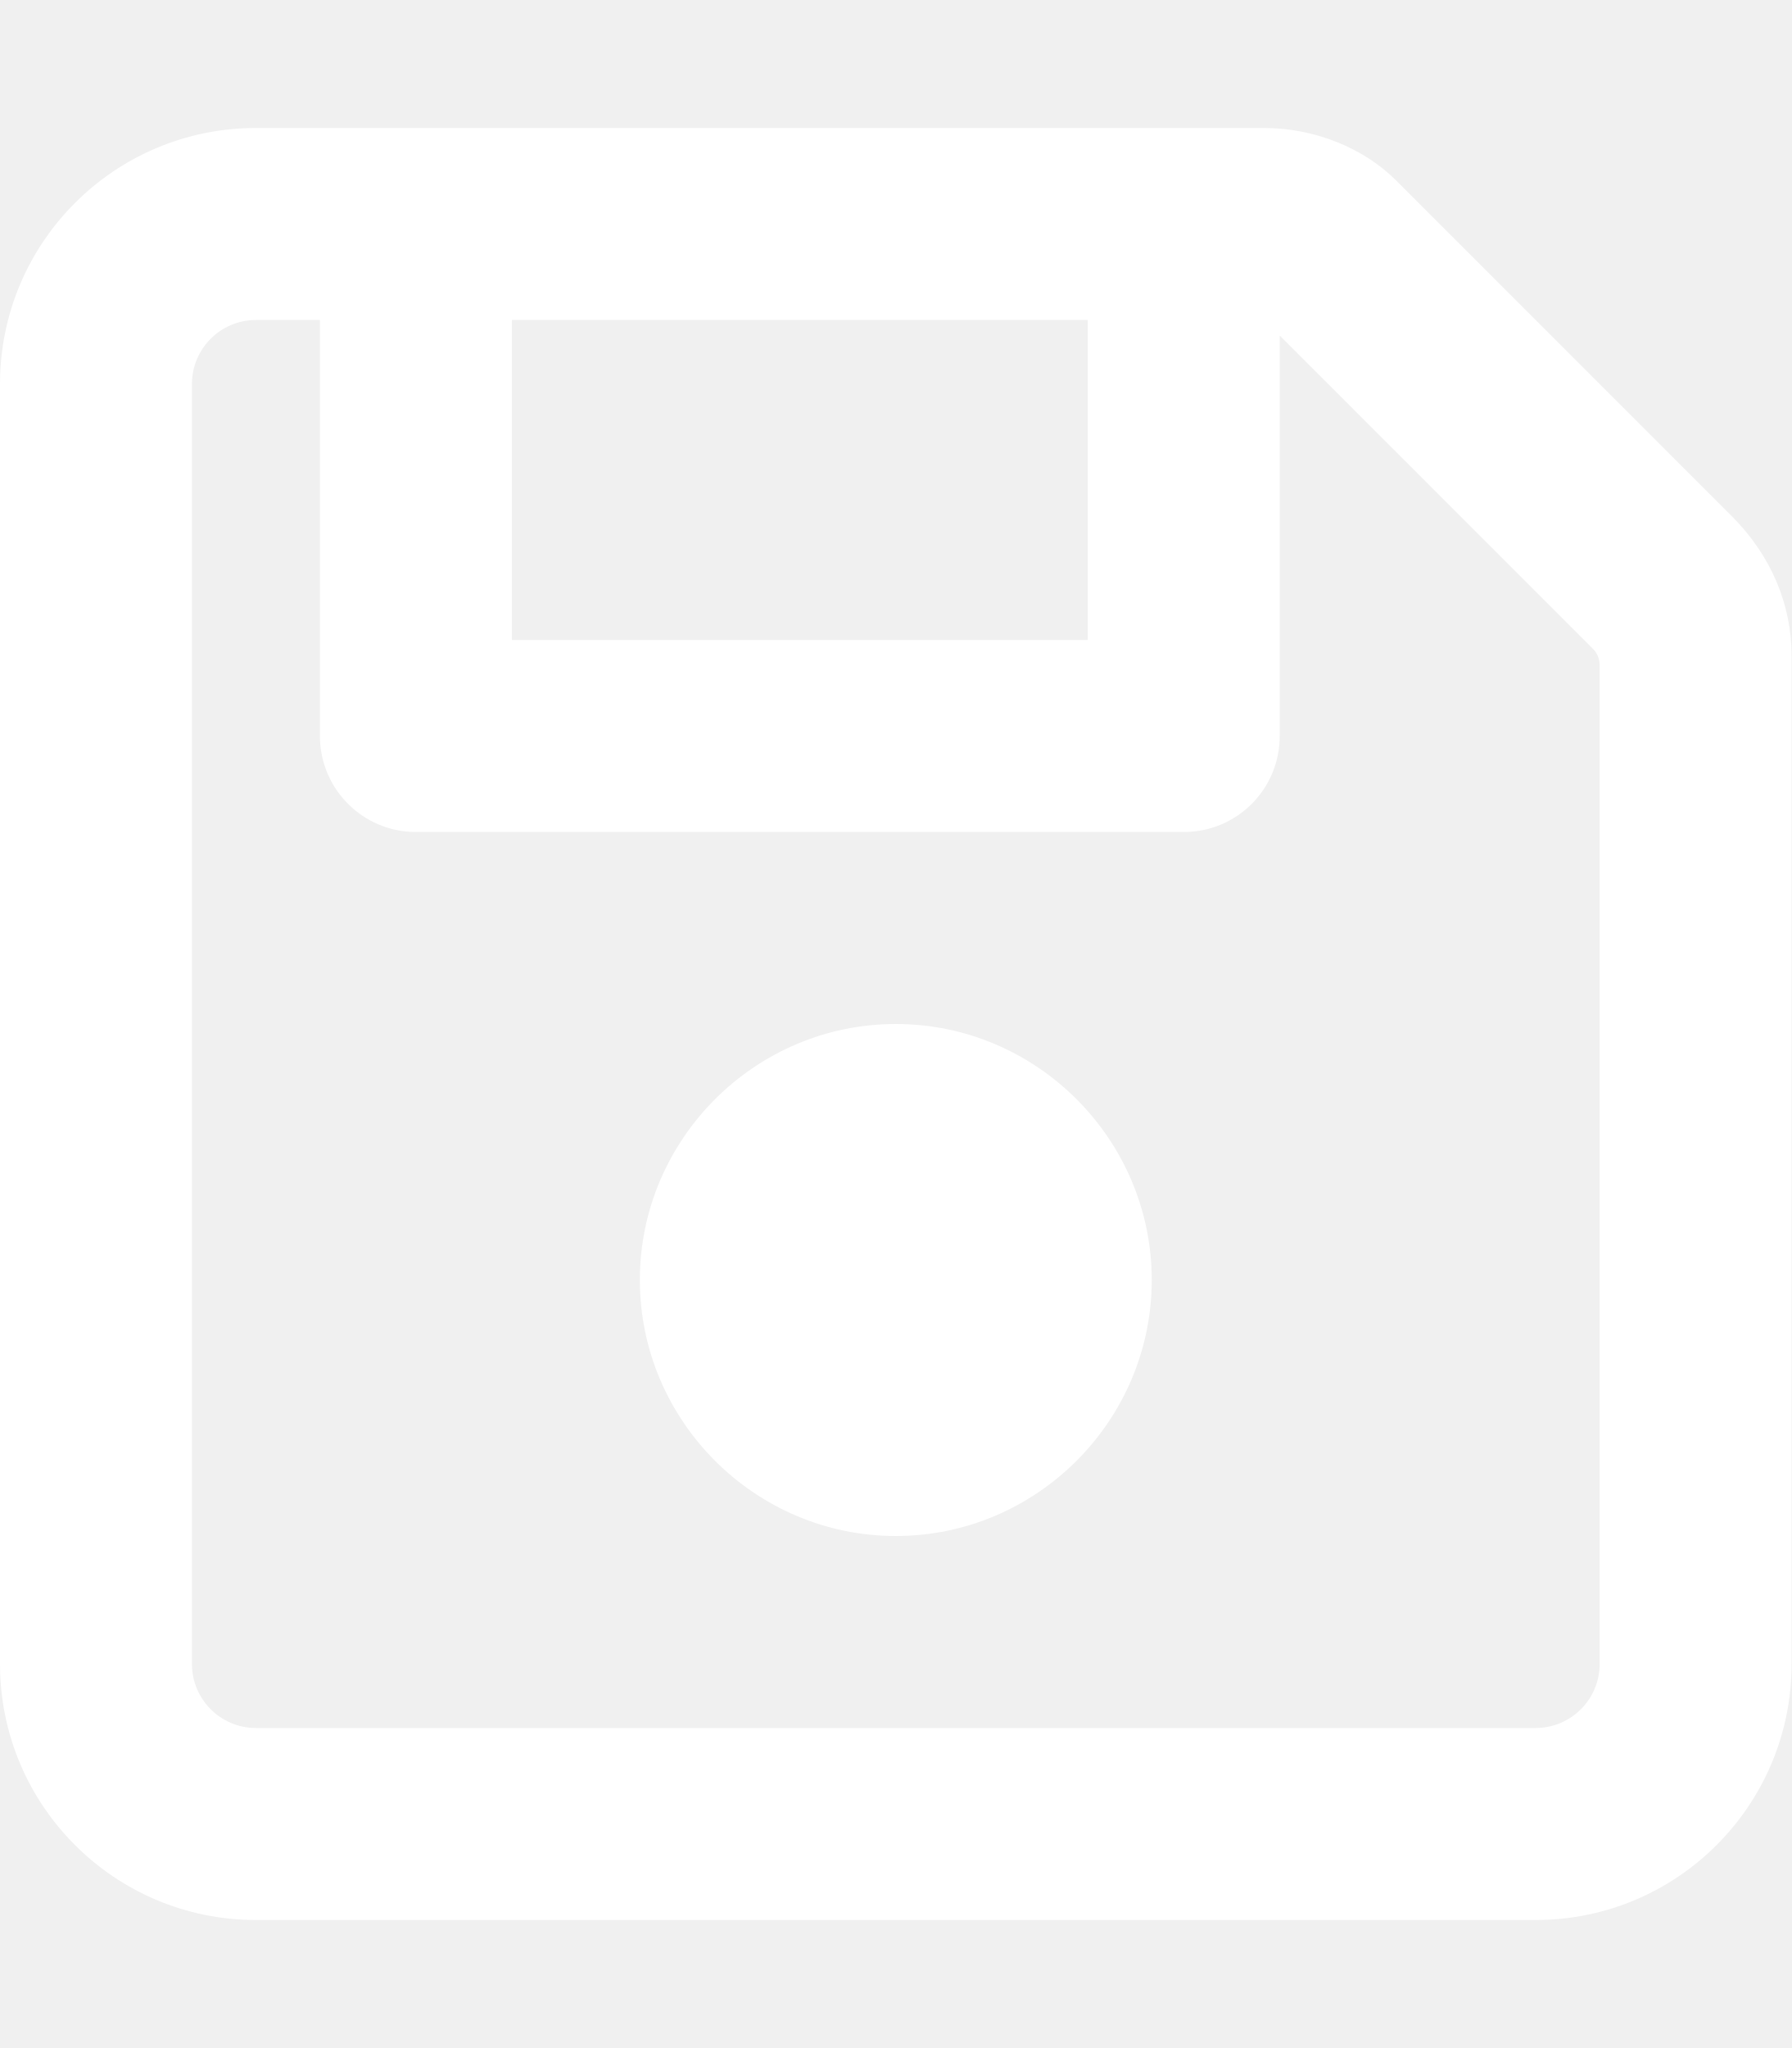
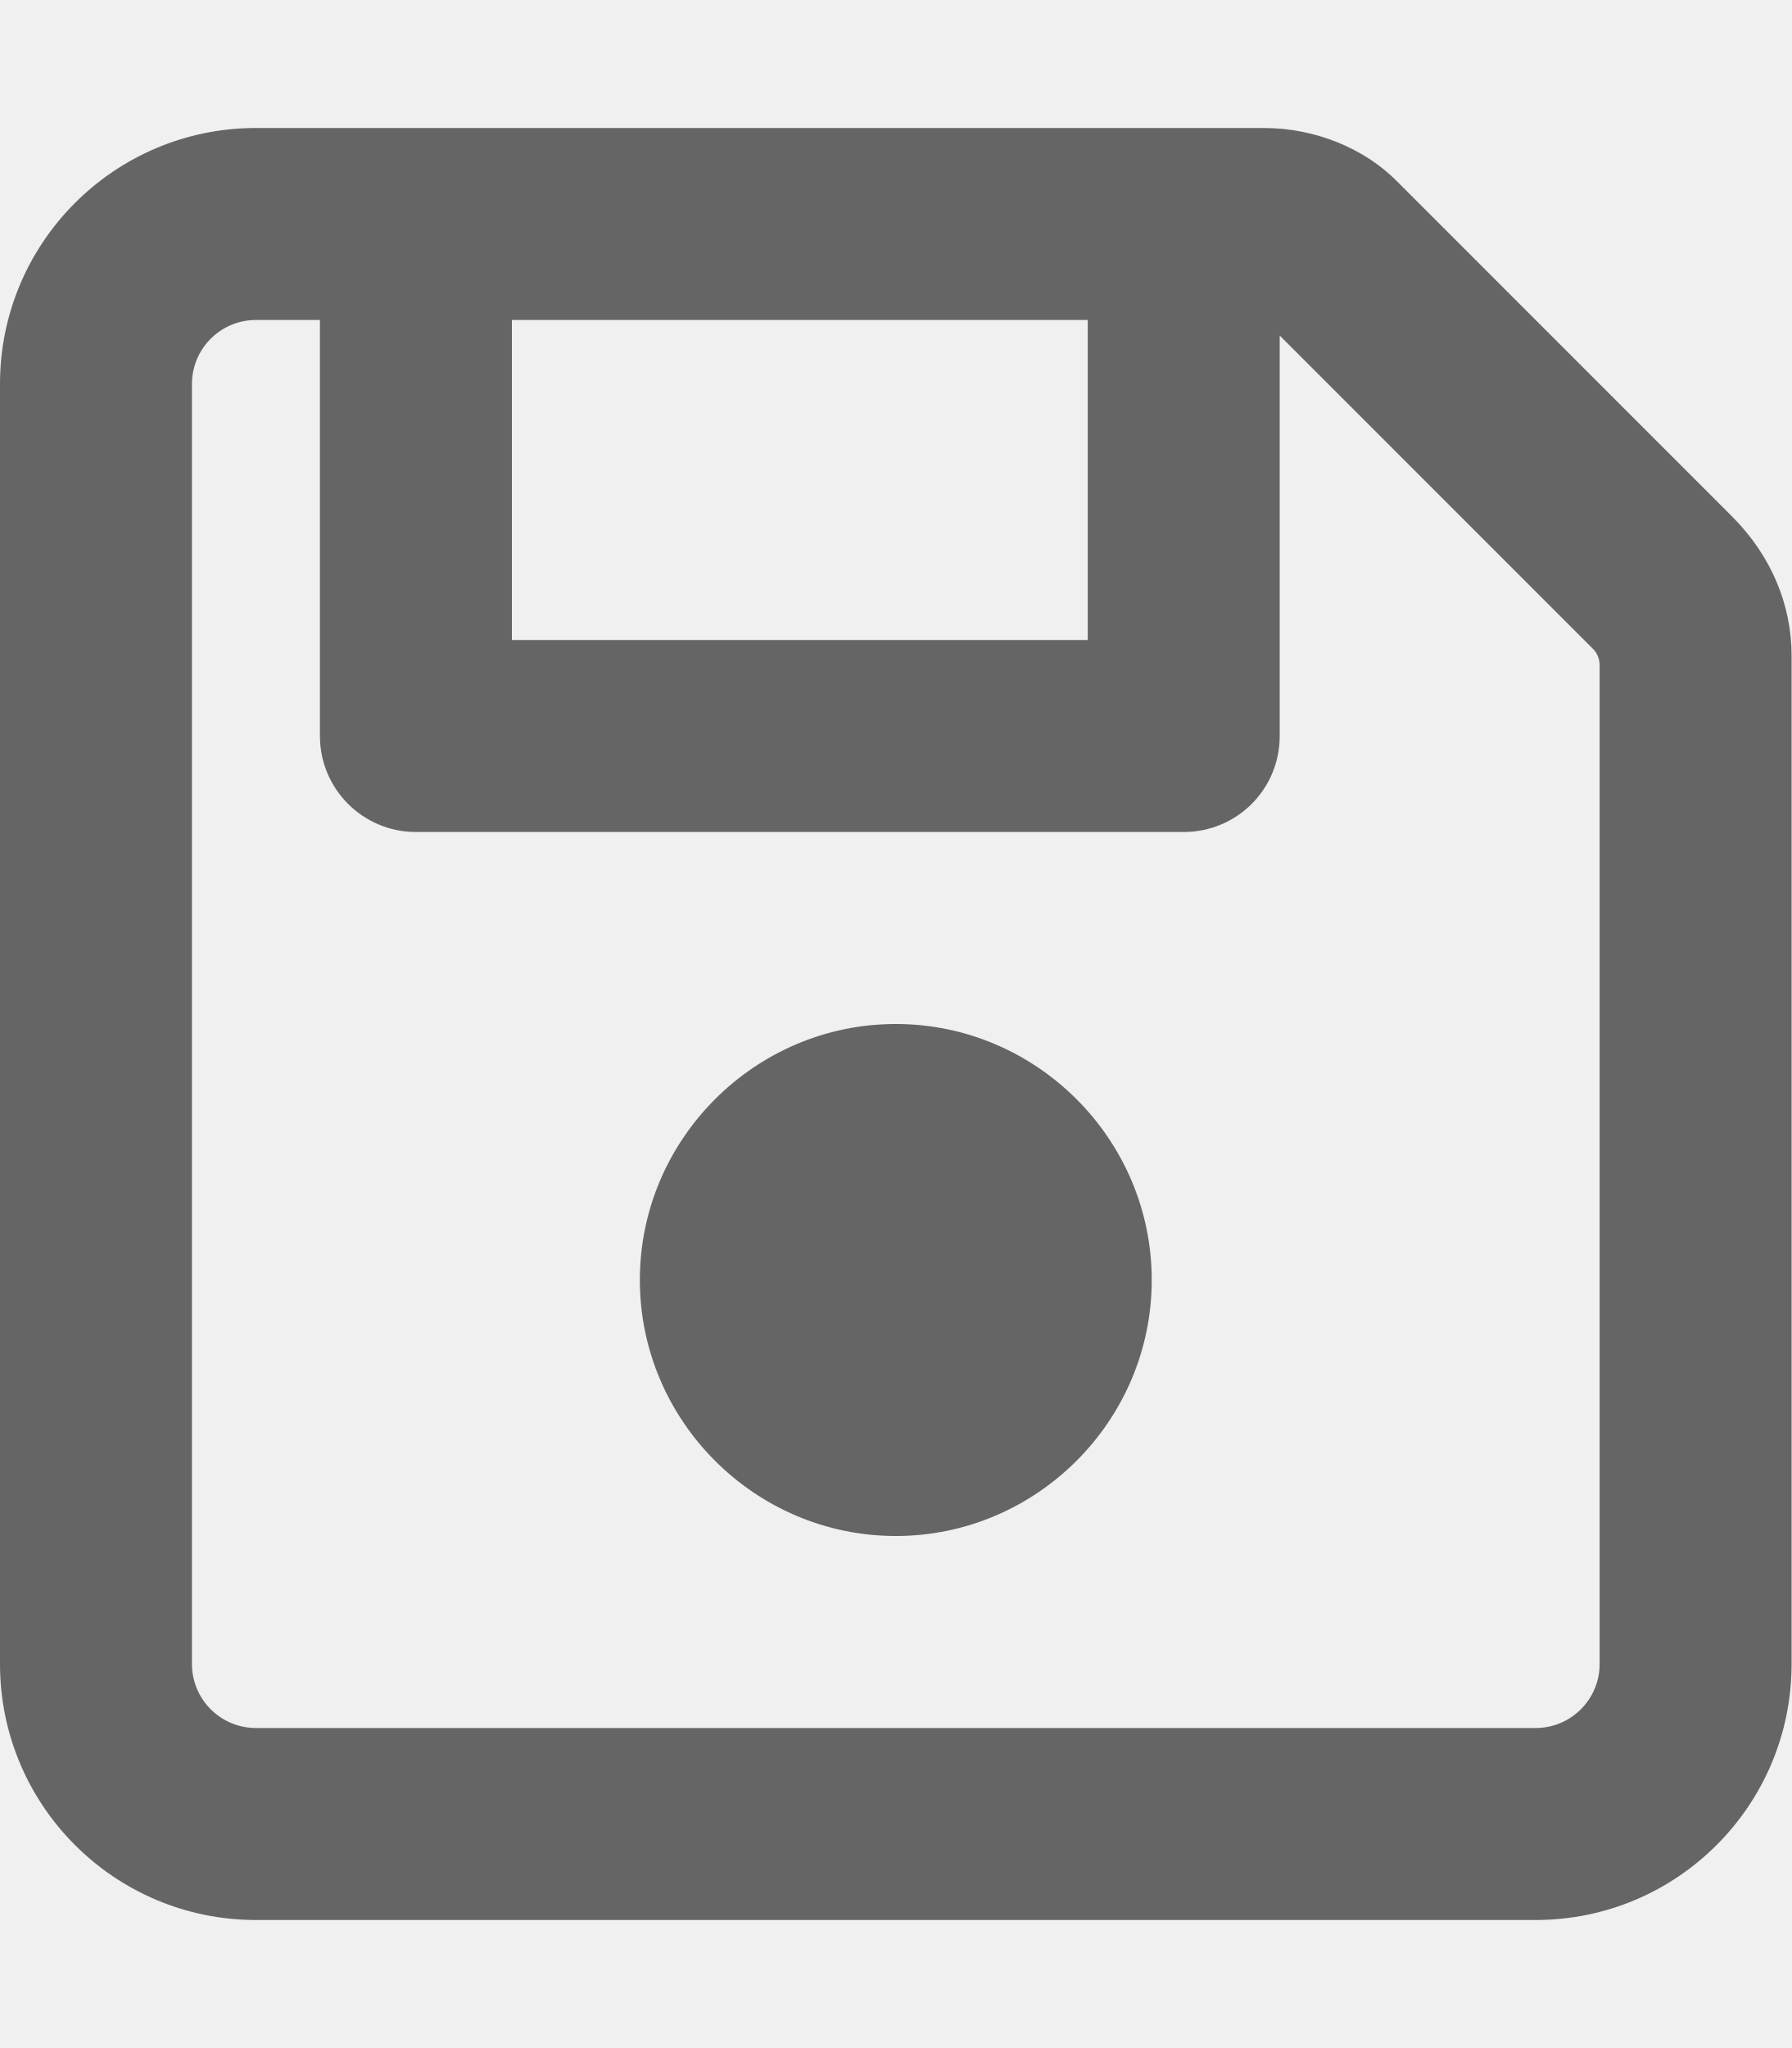
<svg xmlns="http://www.w3.org/2000/svg" viewBox="0 0 448 512">
-   <path d="M224 256c-35.2 0-64 28.8-64 64c0 35.2 28.8 64 64 64c35.2 0 64-28.8 64-64C288 284.8 259.2 256 224 256zM433.1 129.1l-83.9-83.9C341.1 37.06 328.8 32 316.1 32H64C28.65 32 0 60.65 0 96v320c0 35.35 28.65 64 64 64h320c35.35 0 64-28.65 64-64V163.9C448 151.2 442.9 138.9 433.1 129.1zM128 80h144V160H128V80zM400 416c0 8.836-7.164 16-16 16H64c-8.836 0-16-7.164-16-16V96c0-8.838 7.164-16 16-16h16v104c0 13.25 10.75 24 24 24h192C309.3 208 320 197.3 320 184V83.88l78.25 78.25C399.4 163.2 400 164.8 400 166.3V416z" fill="#ffffff" />
+   <path d="M224 256c-35.2 0-64 28.8-64 64c0 35.2 28.8 64 64 64c35.2 0 64-28.8 64-64C288 284.8 259.2 256 224 256zM433.1 129.1l-83.9-83.9C341.1 37.06 328.8 32 316.1 32H64C28.65 32 0 60.65 0 96v320c0 35.35 28.65 64 64 64h320c35.35 0 64-28.65 64-64V163.9C448 151.2 442.9 138.9 433.1 129.1zM128 80h144V160H128V80zM400 416c0 8.836-7.164 16-16 16H64c-8.836 0-16-7.164-16-16V96c0-8.838 7.164-16 16-16h16v104c0 13.25 10.75 24 24 24h192C309.3 208 320 197.3 320 184V83.88l78.25 78.25C399.4 163.2 400 164.8 400 166.3V416z" fill="#656565" />
</svg>
